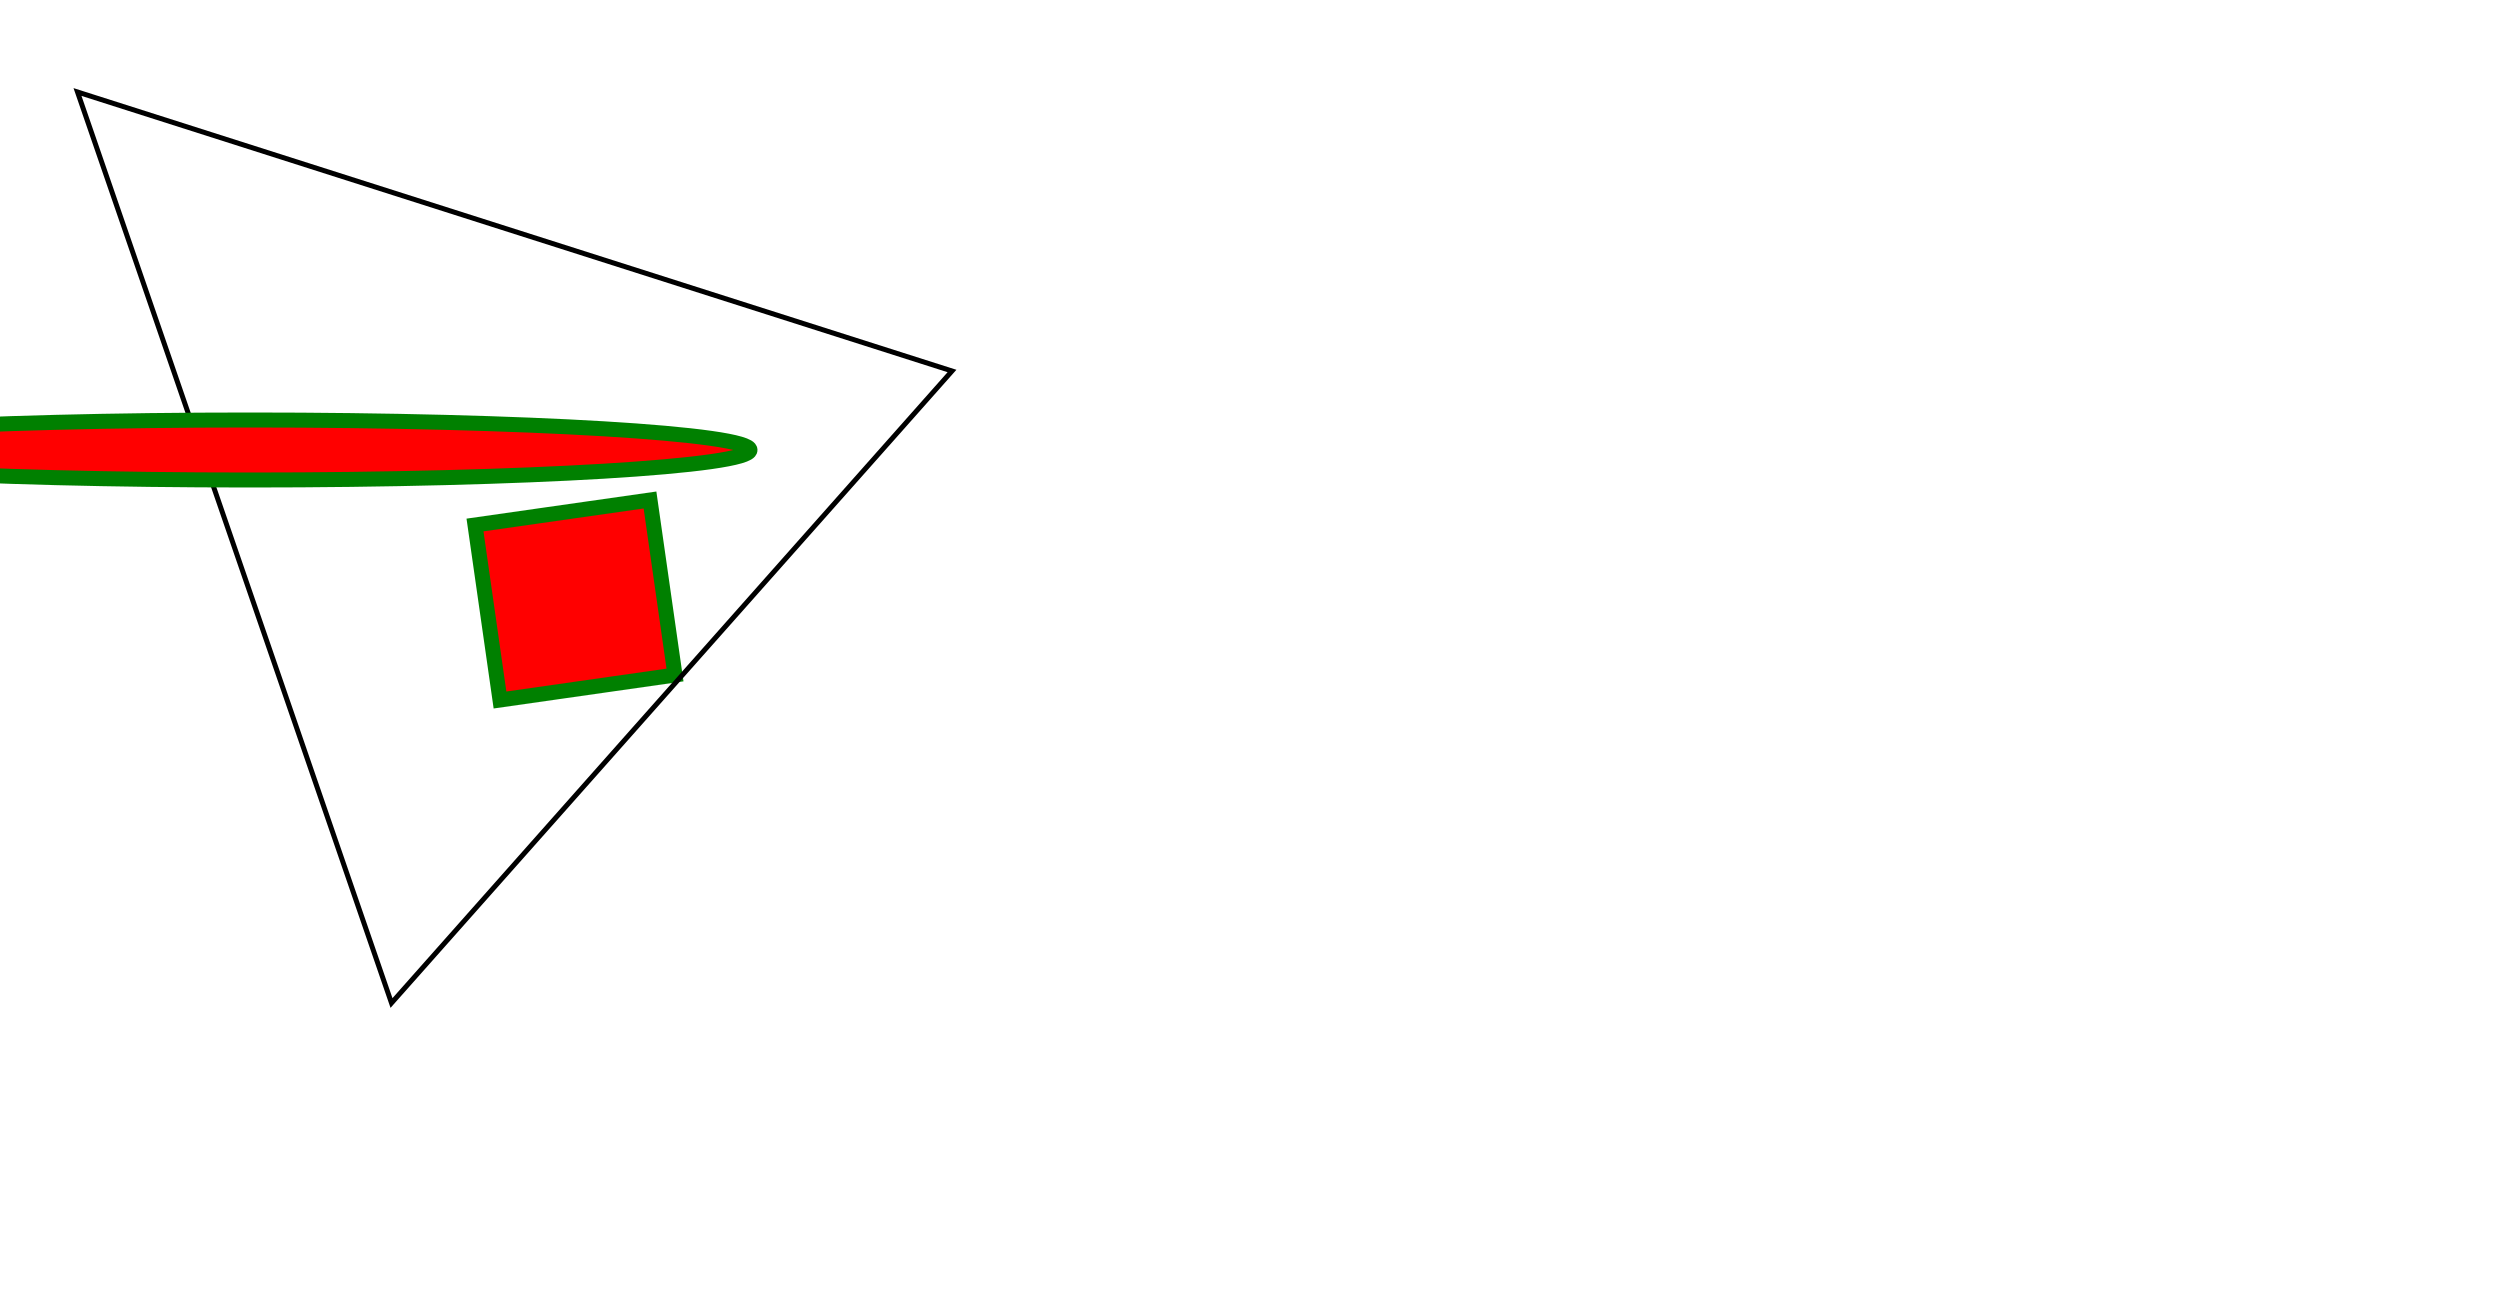
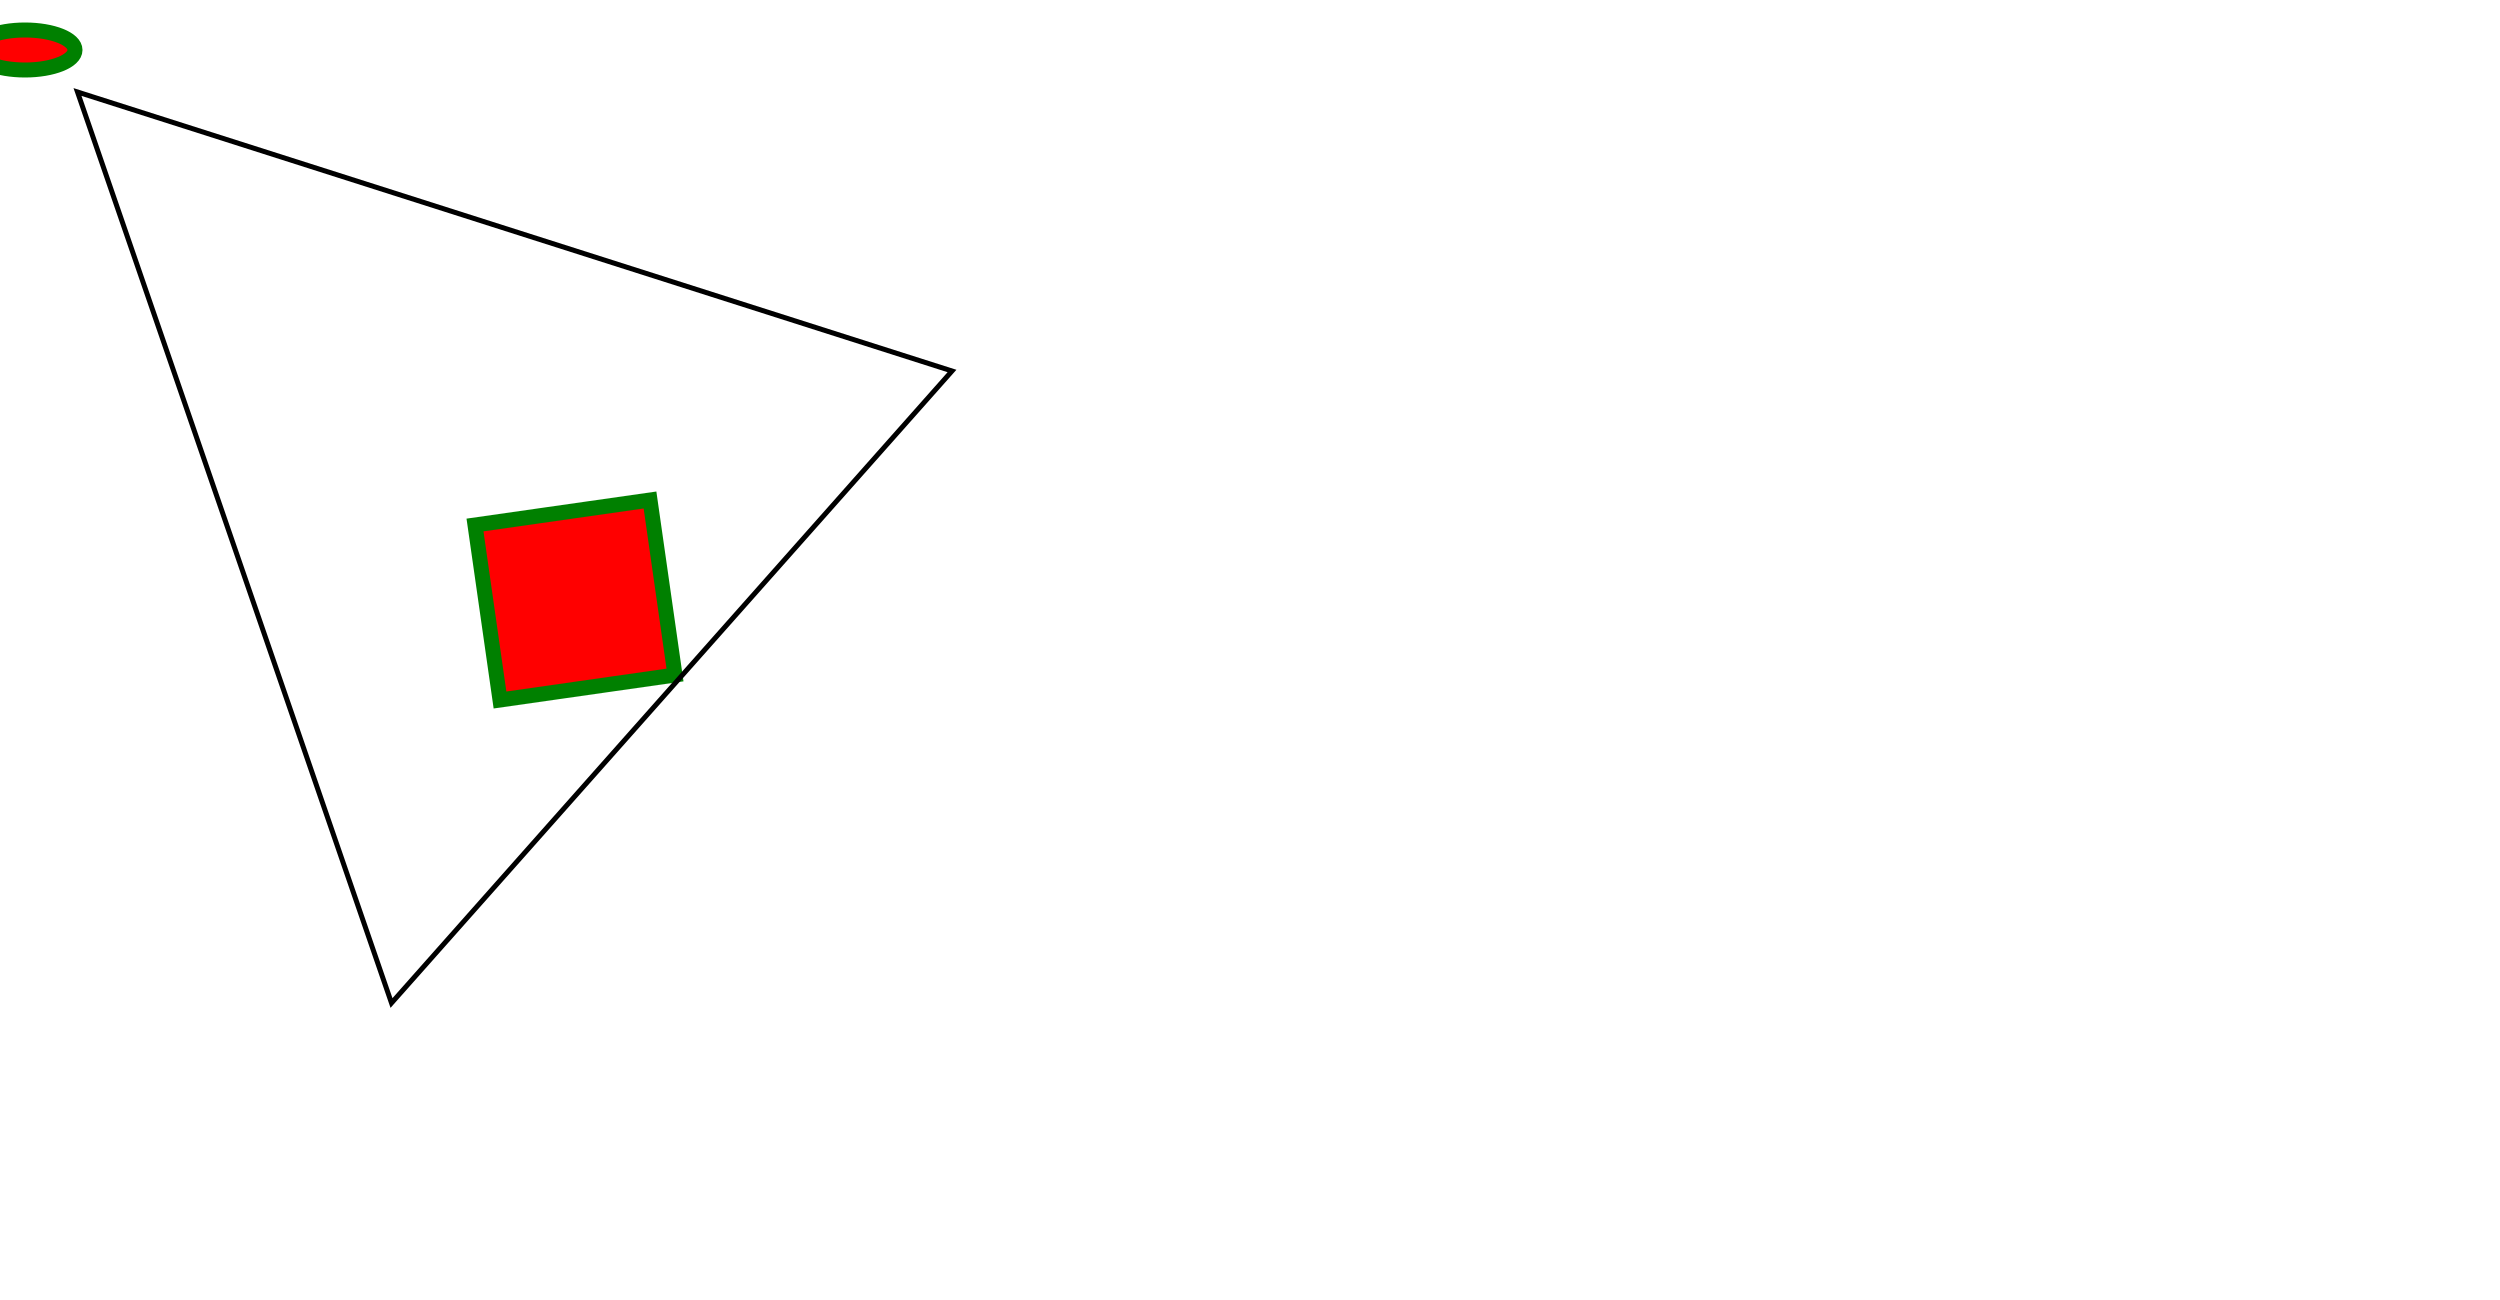
<svg xmlns="http://www.w3.org/2000/svg" height="260" width="500">
  <polygon points="130.0,100.0 95.0,105.0 100.0,140.0 135.0,135.0 " style="fill:red;stroke:green;stroke-width:3.0" />
  <polygon points="78.3,200.6 15.5,18.4 190.4,74.2 " style="fill:none;stroke:black;stroke-width:1.0" />
-   <ellipse rx="100.0" ry="6.0" cx="50.0" cy="90.0" style="fill:red;stroke:green;stroke-width:3.0" />
+   <ellipse rx="10.0" ry="4.0" cx="5.0" cy="10.0" style="fill:red;stroke:green;stroke-width:3.0" />
</svg>
